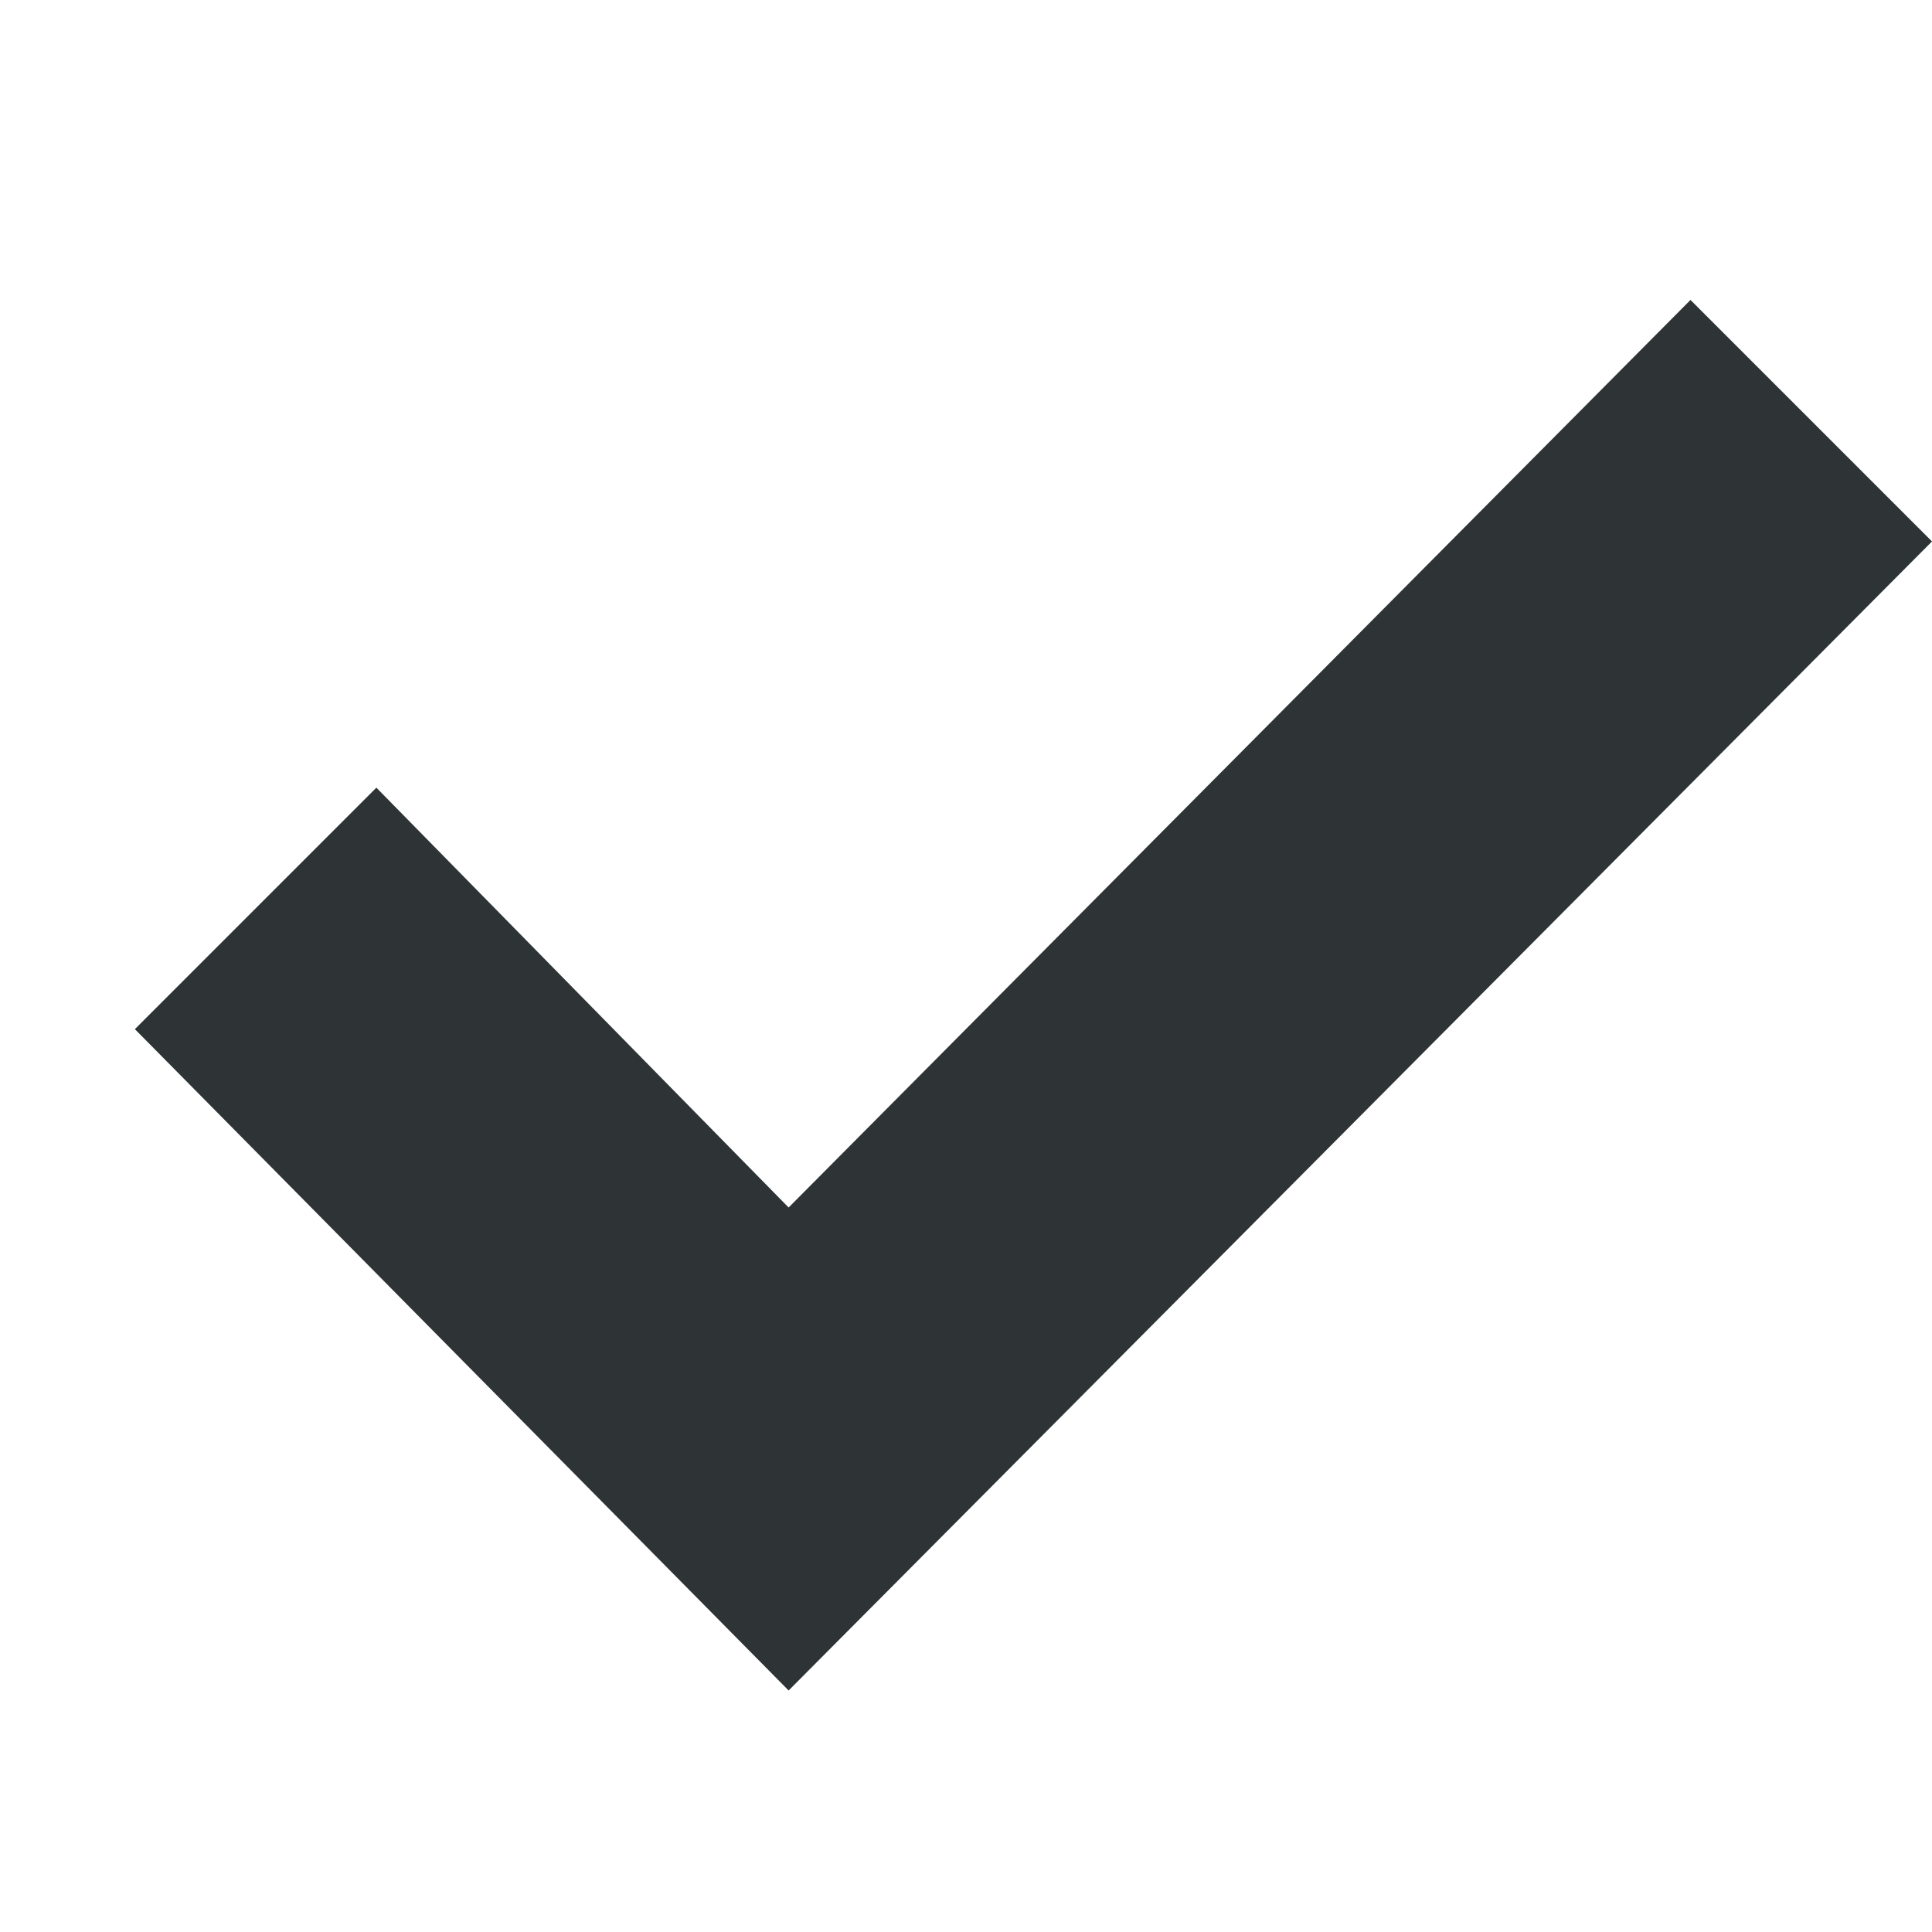
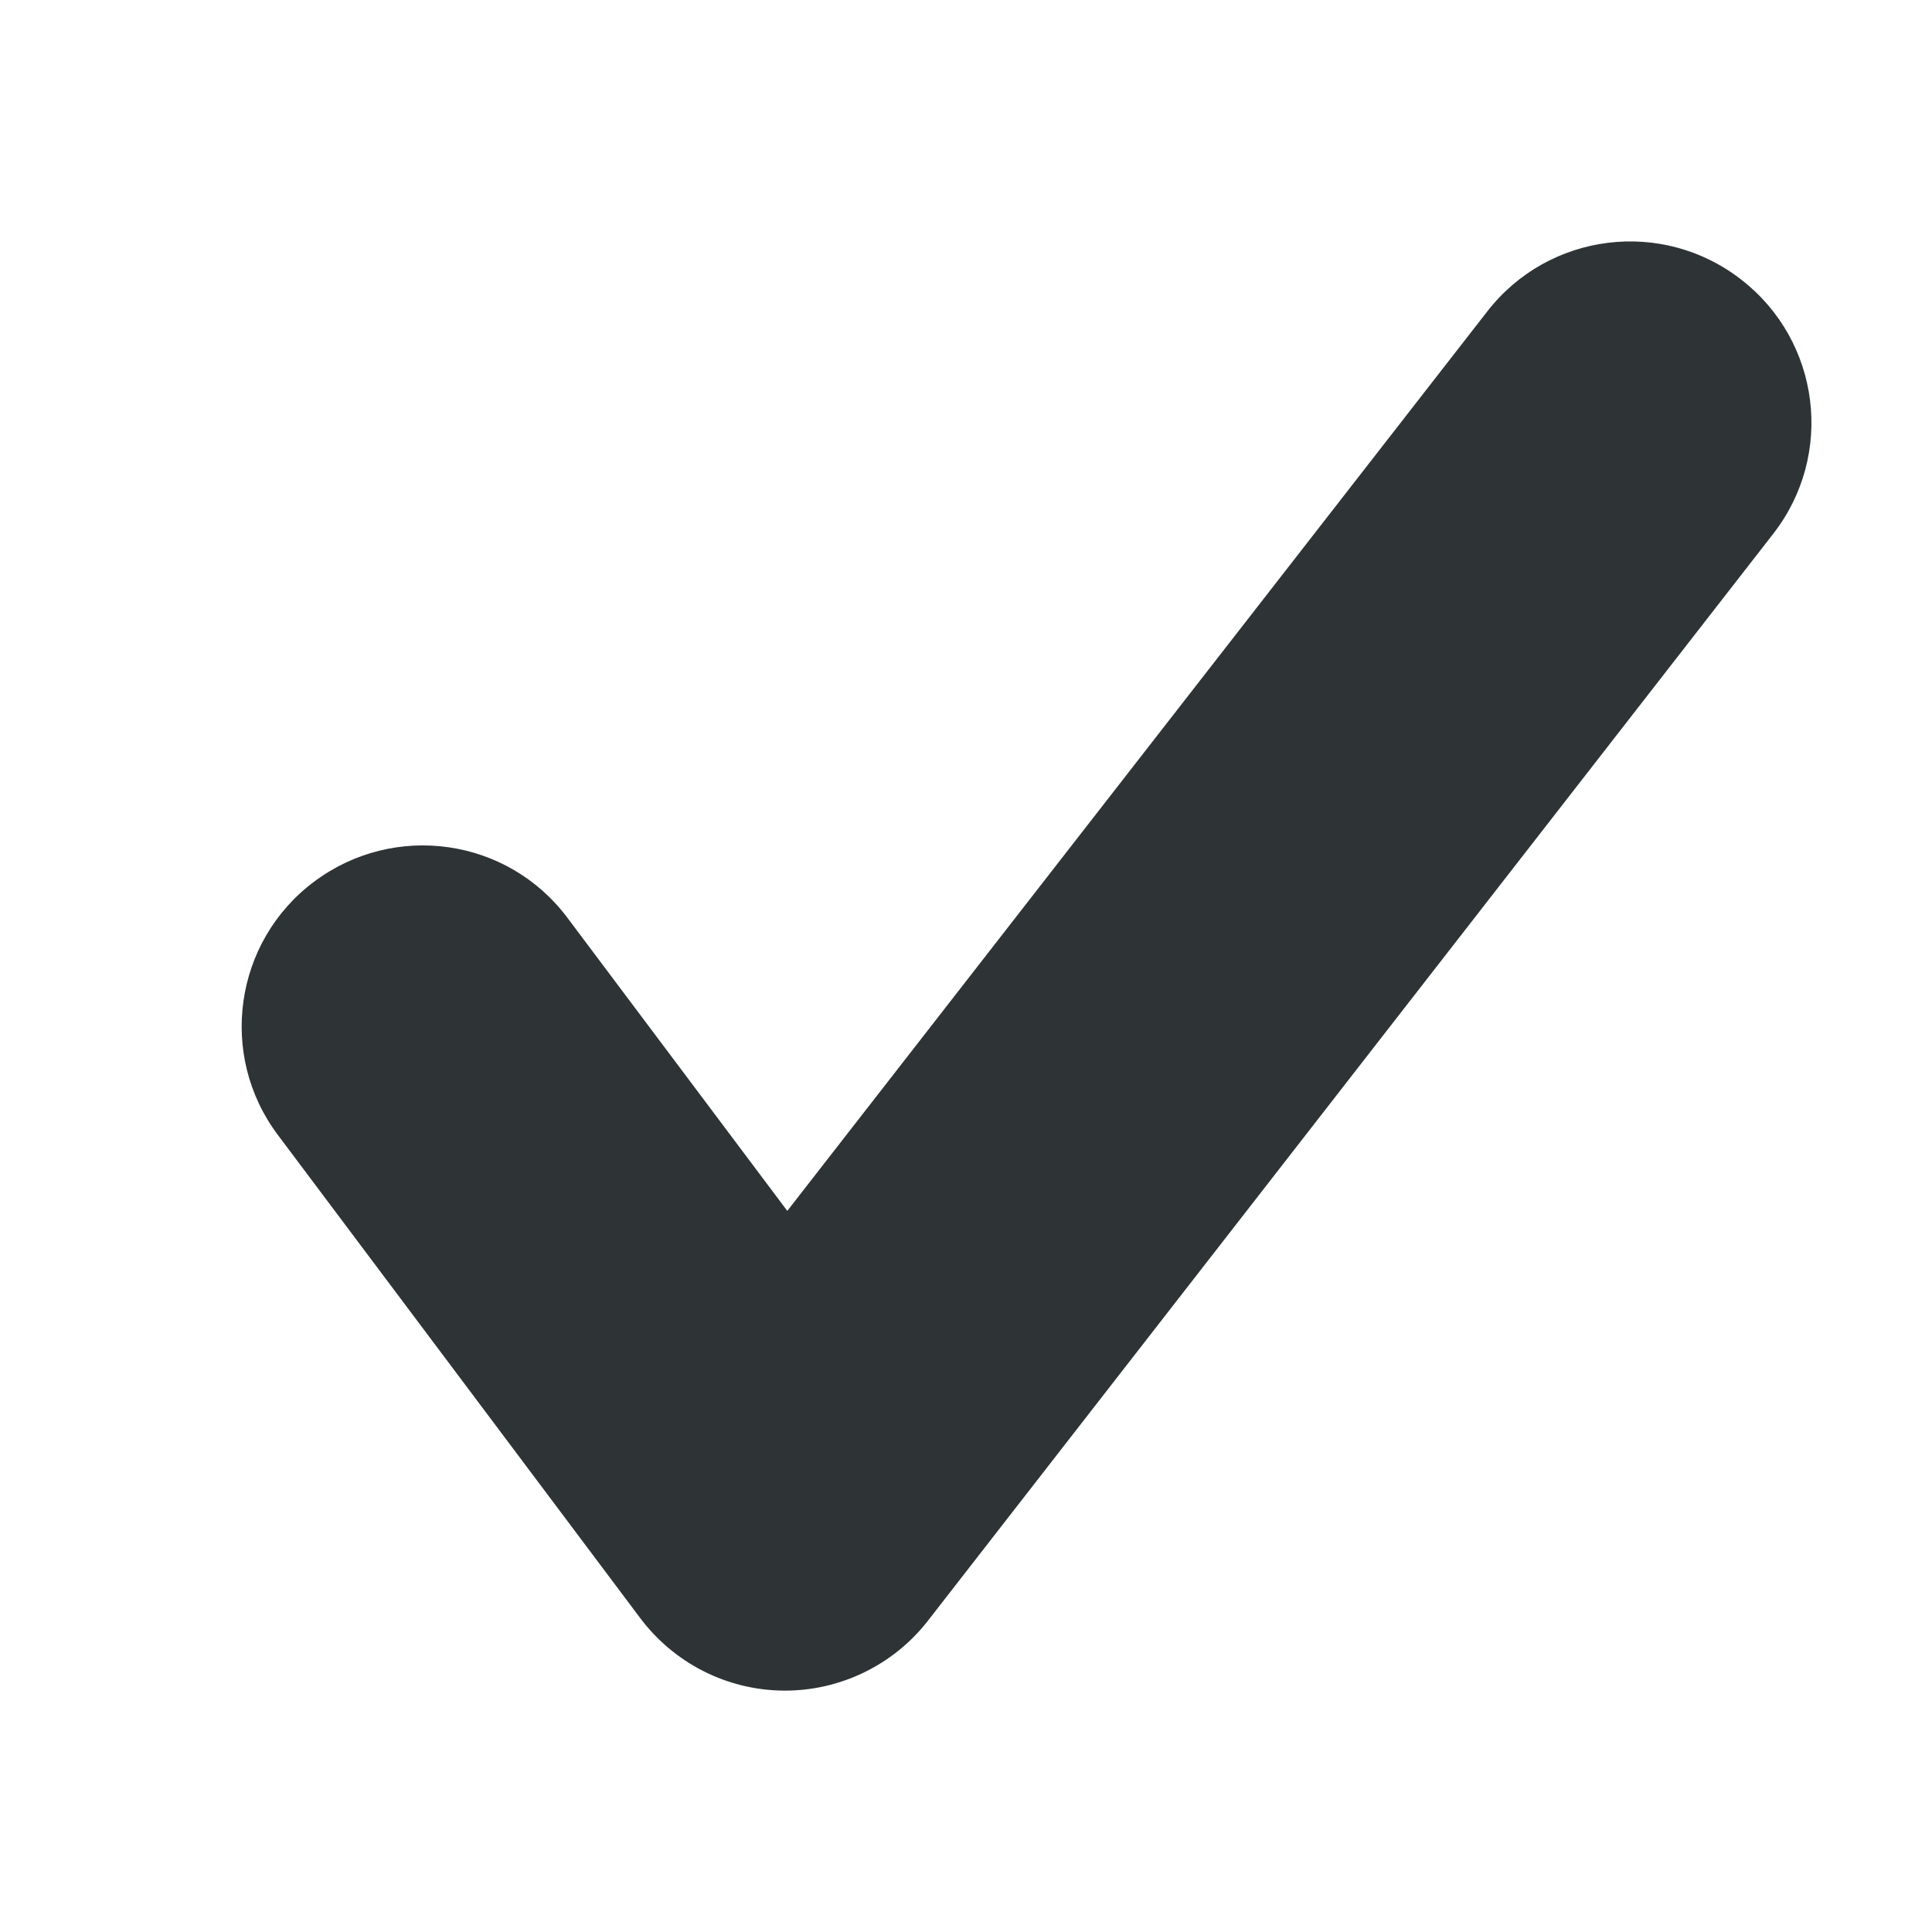
<svg xmlns="http://www.w3.org/2000/svg" height="16px" viewBox="0 0 16 16" width="16px">
-   <path d="m 15 3.484 l -1 -1 l -7.469 7.516 l -3.414 -3.477 l -2 2 l 5.414 5.477 l 9.469 -9.516 z m 0 0" fill="#2e3436" />
+   <path d="m 14.684 4.422 c 0.512 -0.656 0.391 -1.598 -0.262 -2.105 c -0.656 -0.512 -1.598 -0.391 -2.105 0.262 l -5.797 7.449 l -1.82 -2.426 c -0.496 -0.664 -1.434 -0.797 -2.098 -0.301 c -0.664 0.496 -0.797 1.438 -0.301 2.098 l 3 4 c 0.281 0.375 0.719 0.598 1.188 0.602 c 0.465 0.004 0.91 -0.211 1.195 -0.578 z m 0 0" fill="#2e3436" />
</svg>
